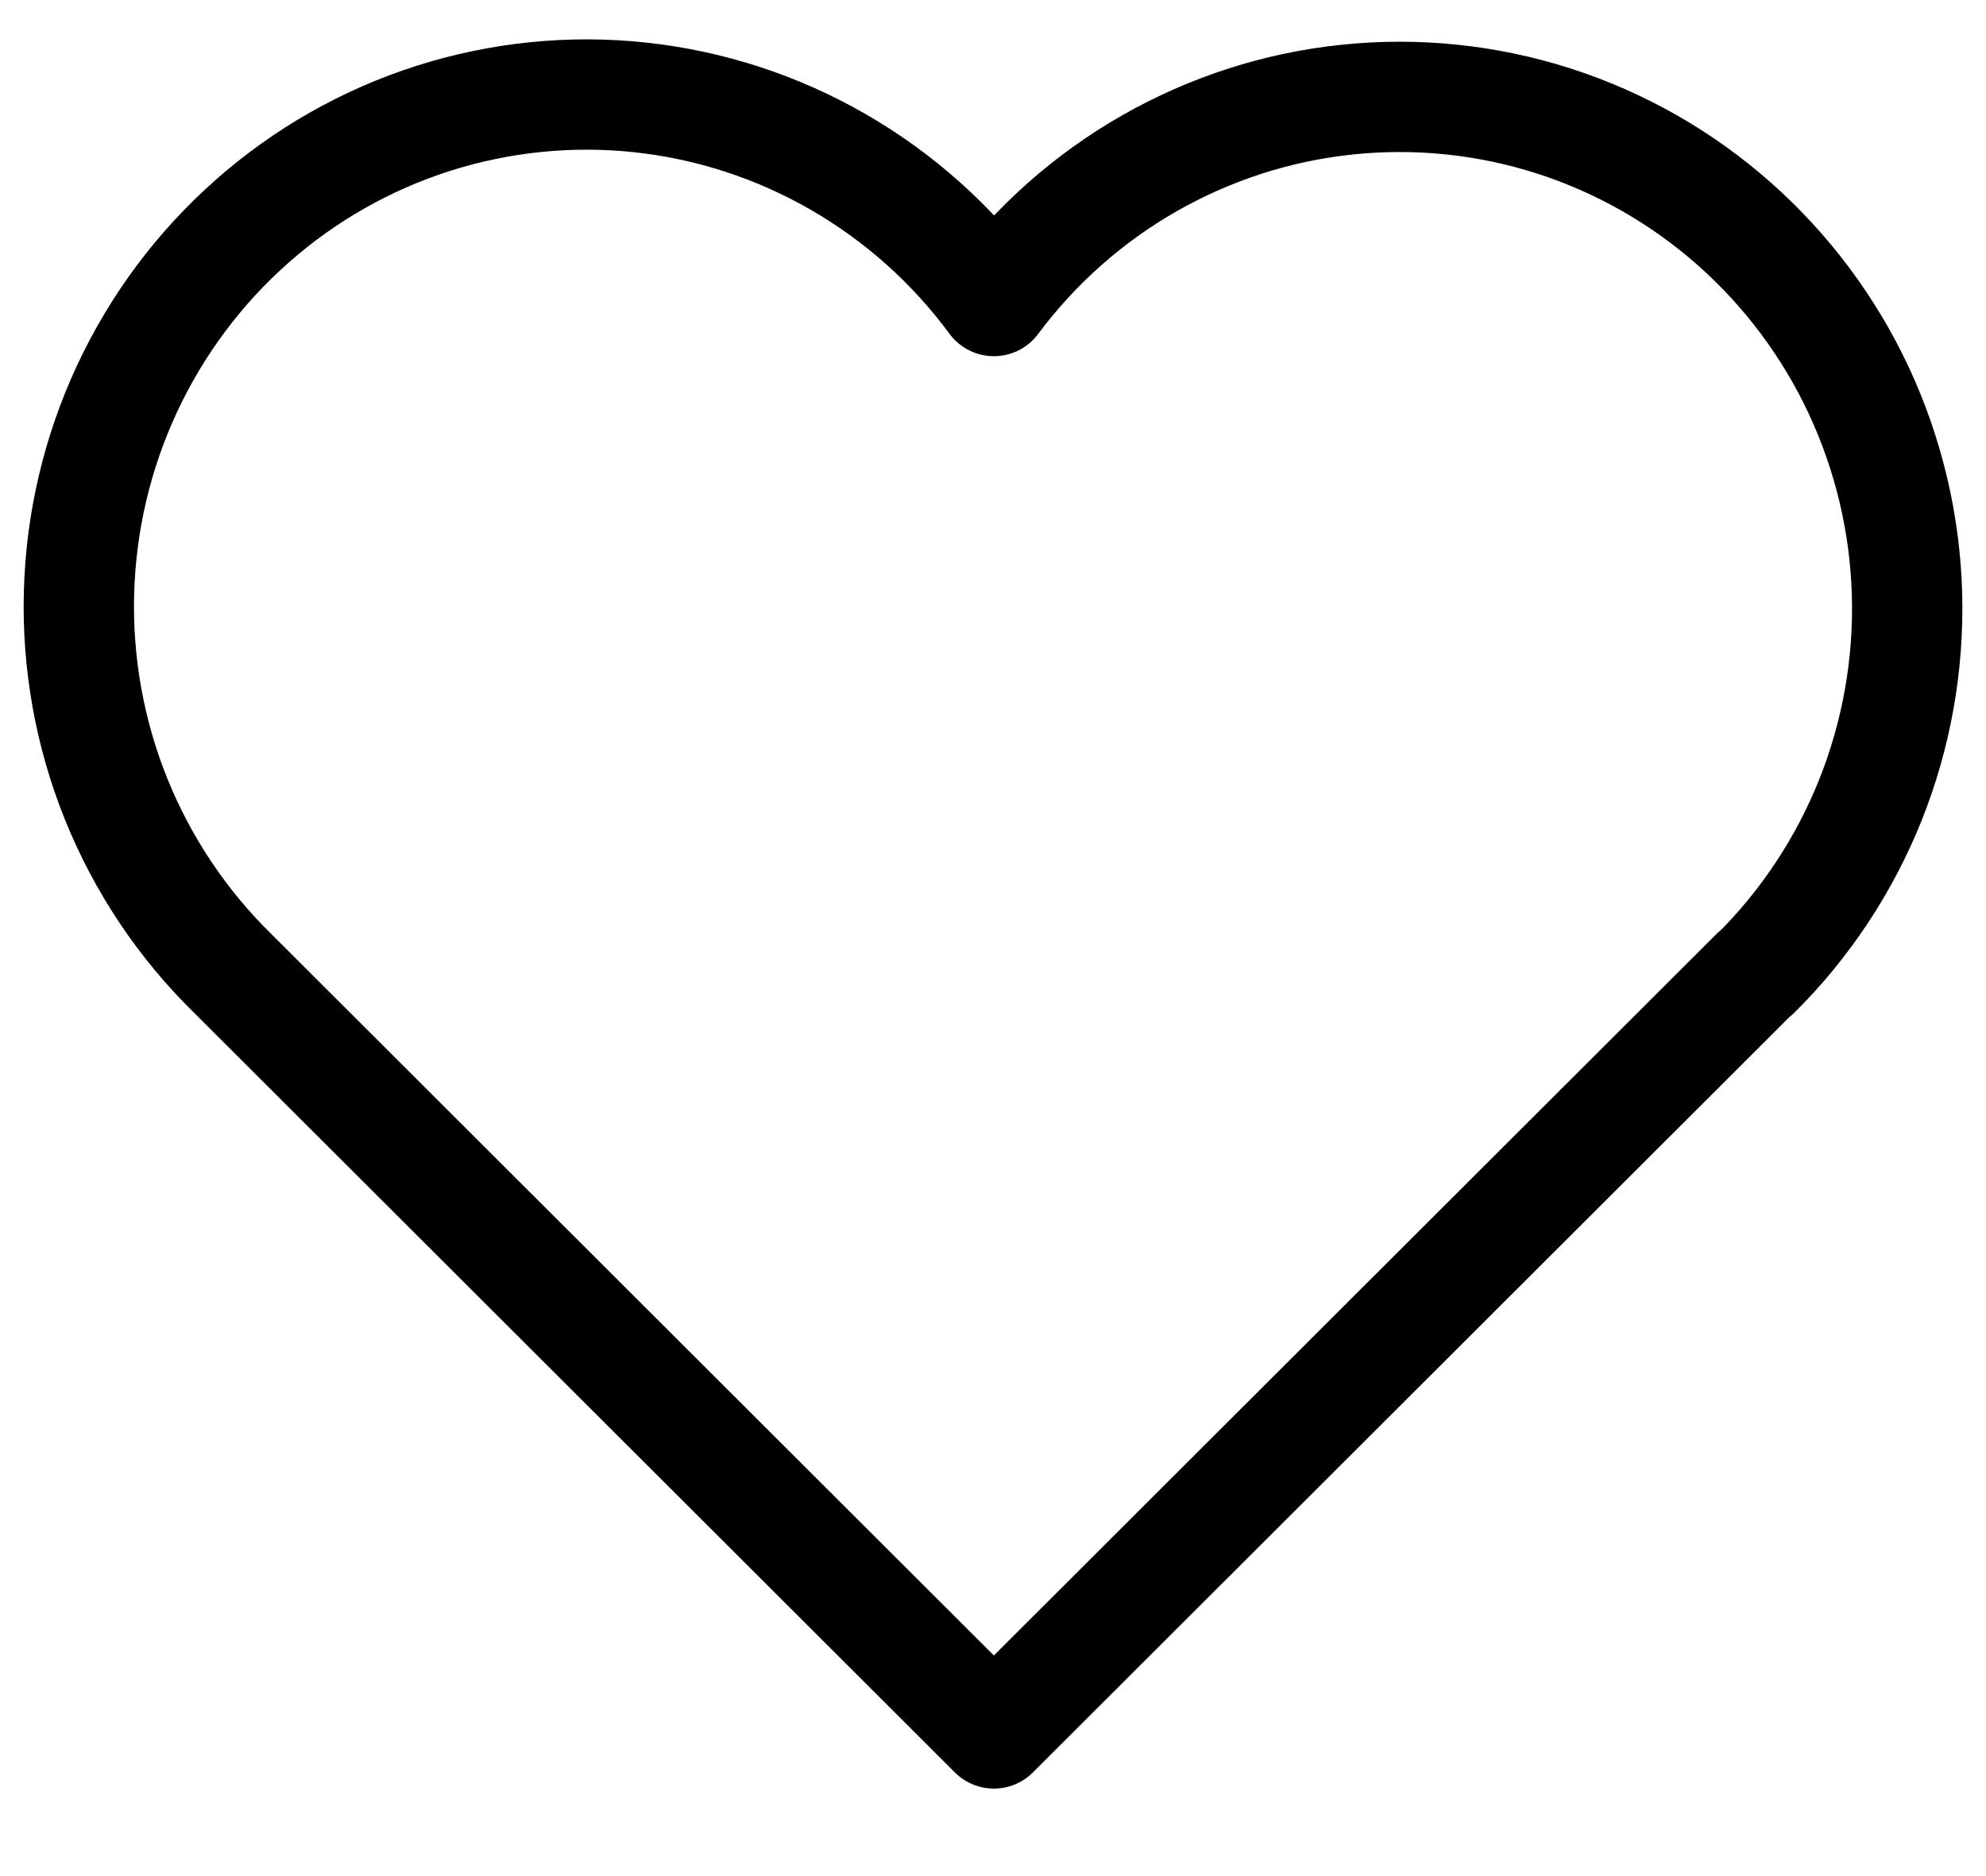
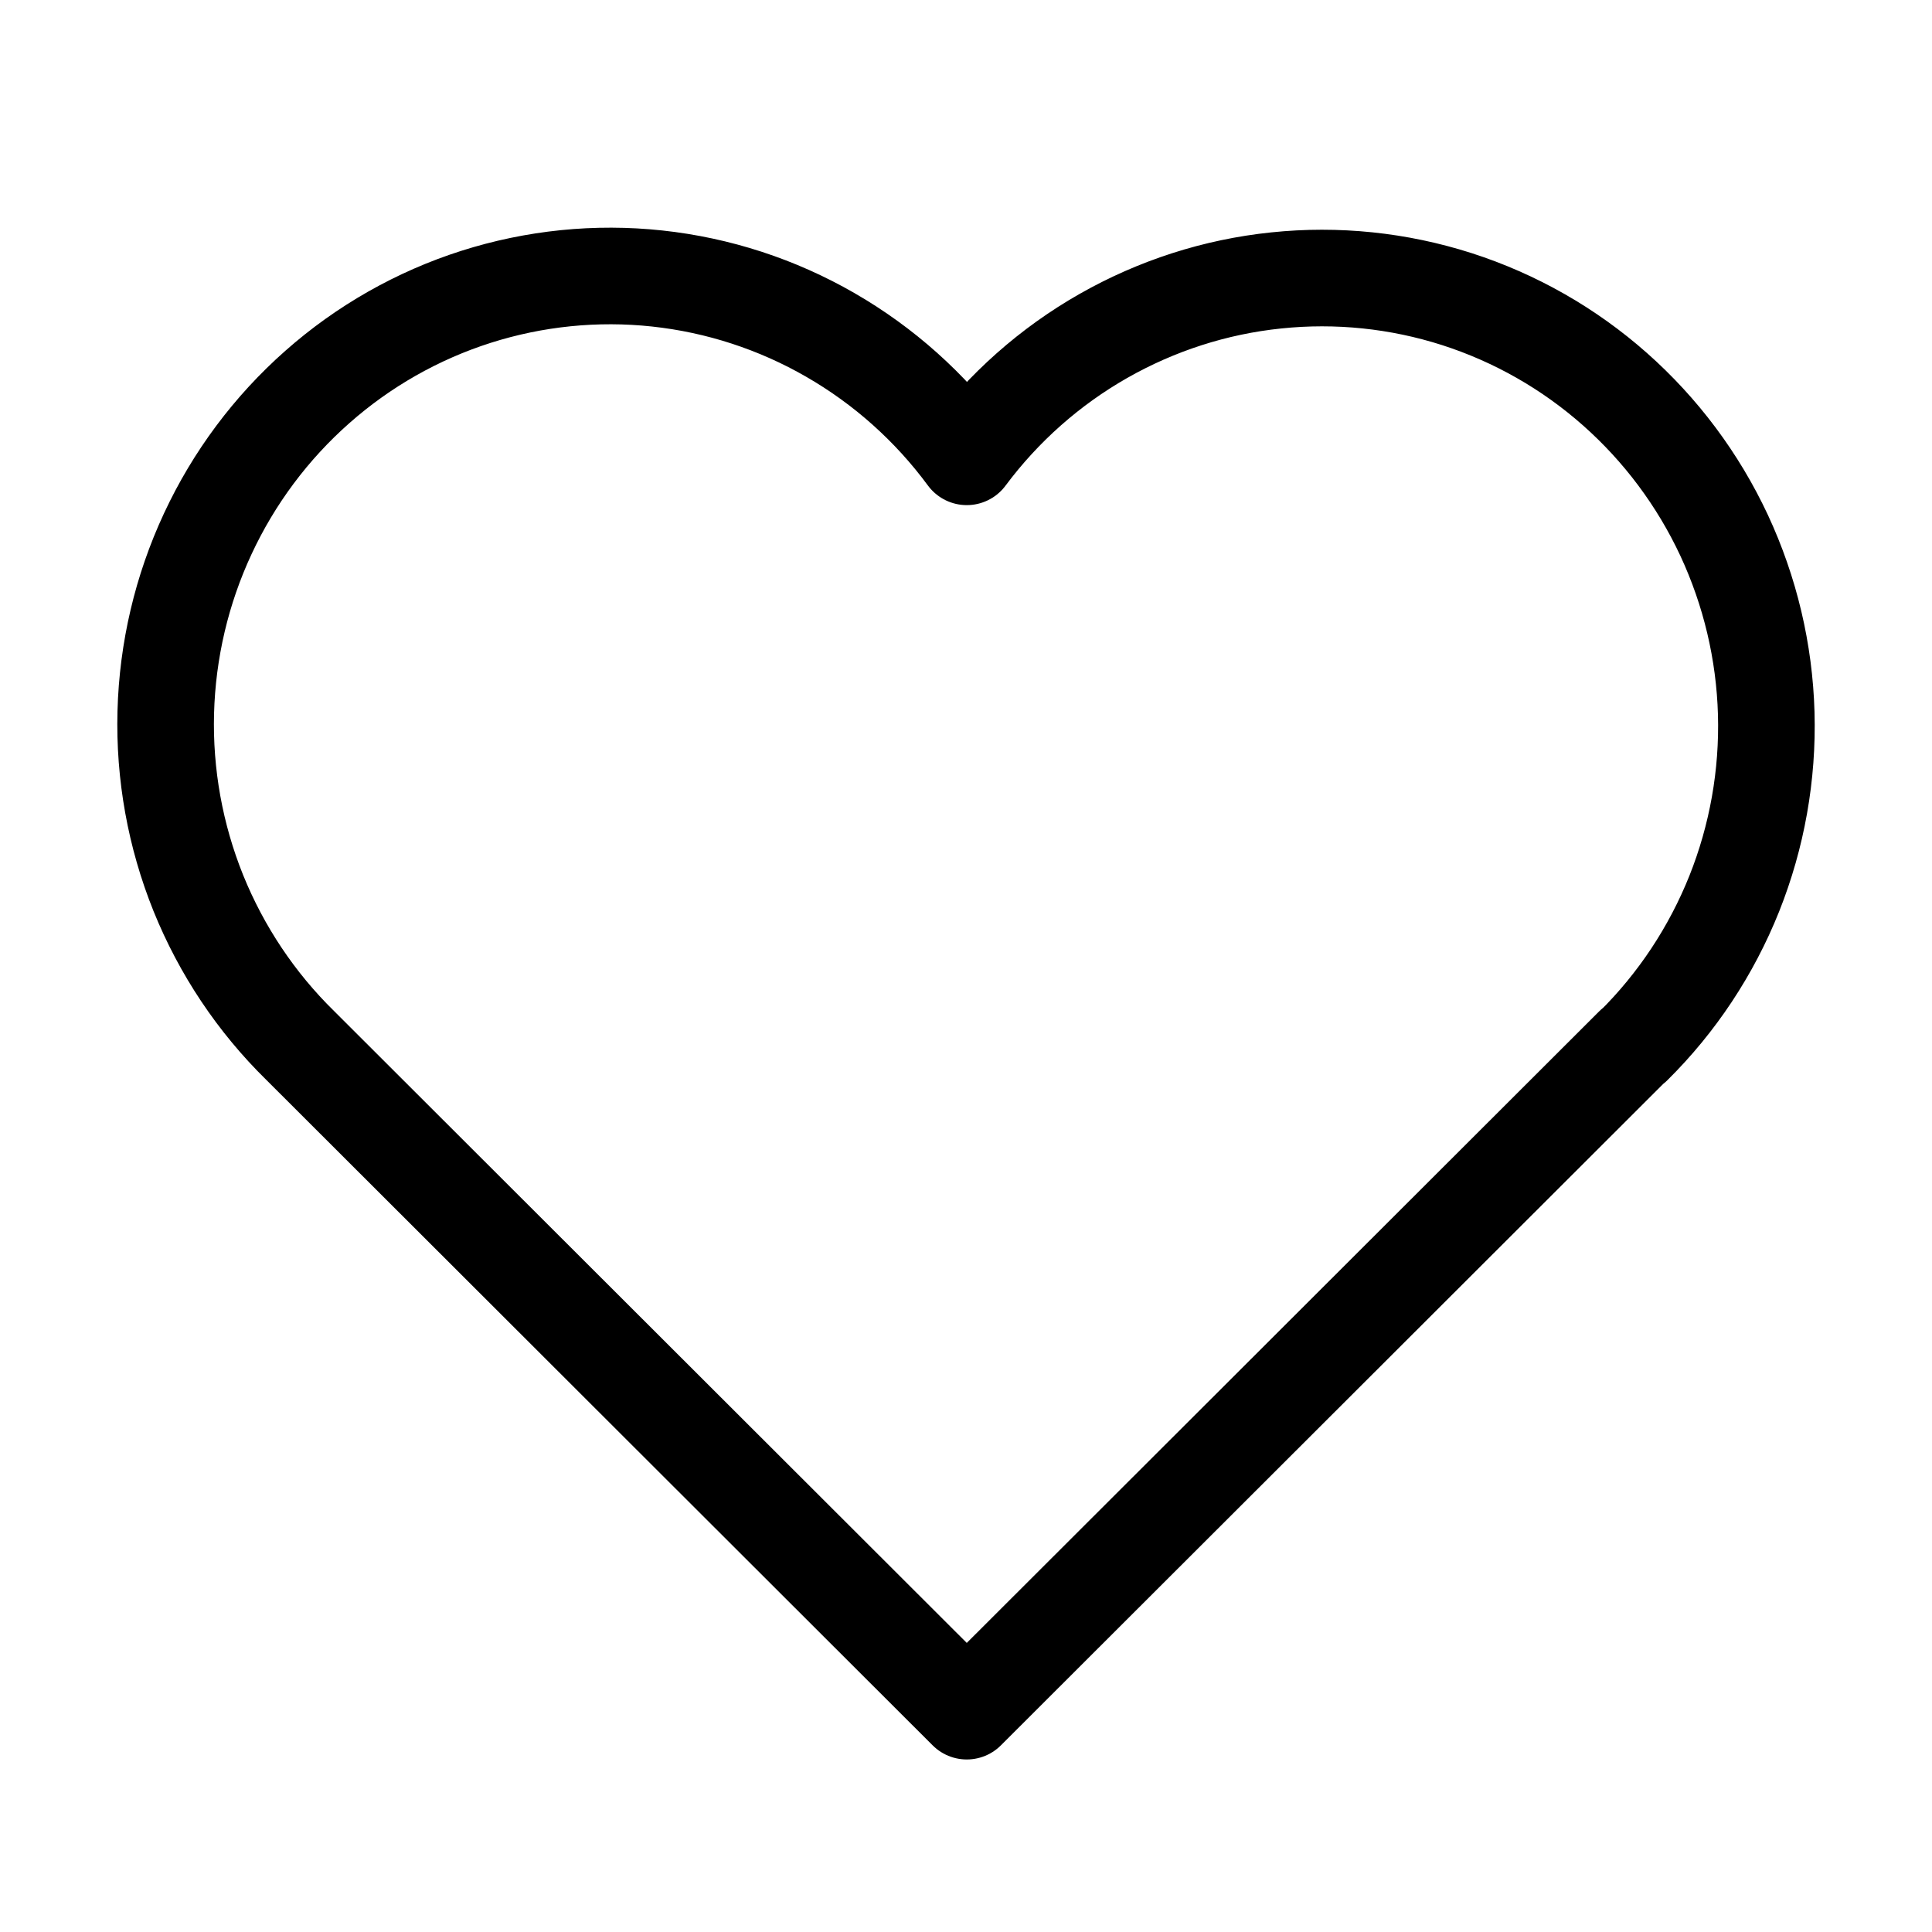
- <svg xmlns="http://www.w3.org/2000/svg" width="18" height="17" viewBox="0 0 18 17" fill="none">
-   <path d="M15.909 8.822L9.008 15.714L2.107 8.822C1.651 8.375 1.293 7.838 1.053 7.245C0.814 6.652 0.699 6.015 0.716 5.375C0.733 4.734 0.881 4.104 1.151 3.525C1.421 2.945 1.807 2.428 2.285 2.006C2.762 1.584 3.322 1.266 3.927 1.073C4.533 0.88 5.172 0.815 5.803 0.883C6.435 0.951 7.045 1.15 7.597 1.468C8.149 1.786 8.629 2.215 9.008 2.729C9.388 2.219 9.869 1.793 10.42 1.479C10.971 1.165 11.581 0.968 12.211 0.903C12.841 0.837 13.477 0.903 14.08 1.096C14.684 1.29 15.241 1.607 15.717 2.028C16.193 2.449 16.578 2.964 16.848 3.542C17.117 4.12 17.266 4.747 17.284 5.385C17.302 6.024 17.189 6.659 16.953 7.251C16.716 7.843 16.361 8.38 15.909 8.827" stroke="black" stroke-linecap="round" stroke-linejoin="round" />
+ <svg xmlns="http://www.w3.org/2000/svg" width="20" height="20" viewBox="0 0 20 20" fill="none">
+   <path d="M16.909 10.822L10.008 17.714L3.107 10.822C2.651 10.375 2.293 9.838 2.053 9.245C1.814 8.652 1.699 8.015 1.716 7.375C1.733 6.734 1.881 6.104 2.151 5.525C2.421 4.945 2.807 4.428 3.285 4.006C3.762 3.584 4.322 3.266 4.927 3.073C5.533 2.88 6.172 2.815 6.803 2.883C7.435 2.951 8.046 3.15 8.597 3.468C9.149 3.786 9.629 4.215 10.008 4.729C10.388 4.219 10.869 3.793 11.42 3.479C11.971 3.165 12.581 2.968 13.211 2.903C13.841 2.837 14.477 2.903 15.08 3.096C15.684 3.29 16.241 3.607 16.717 4.028C17.193 4.449 17.578 4.964 17.848 5.542C18.117 6.12 18.266 6.747 18.284 7.385C18.302 8.024 18.189 8.659 17.953 9.251C17.716 9.843 17.361 10.38 16.909 10.827" stroke="black" stroke-linecap="round" stroke-linejoin="round" />
</svg>
